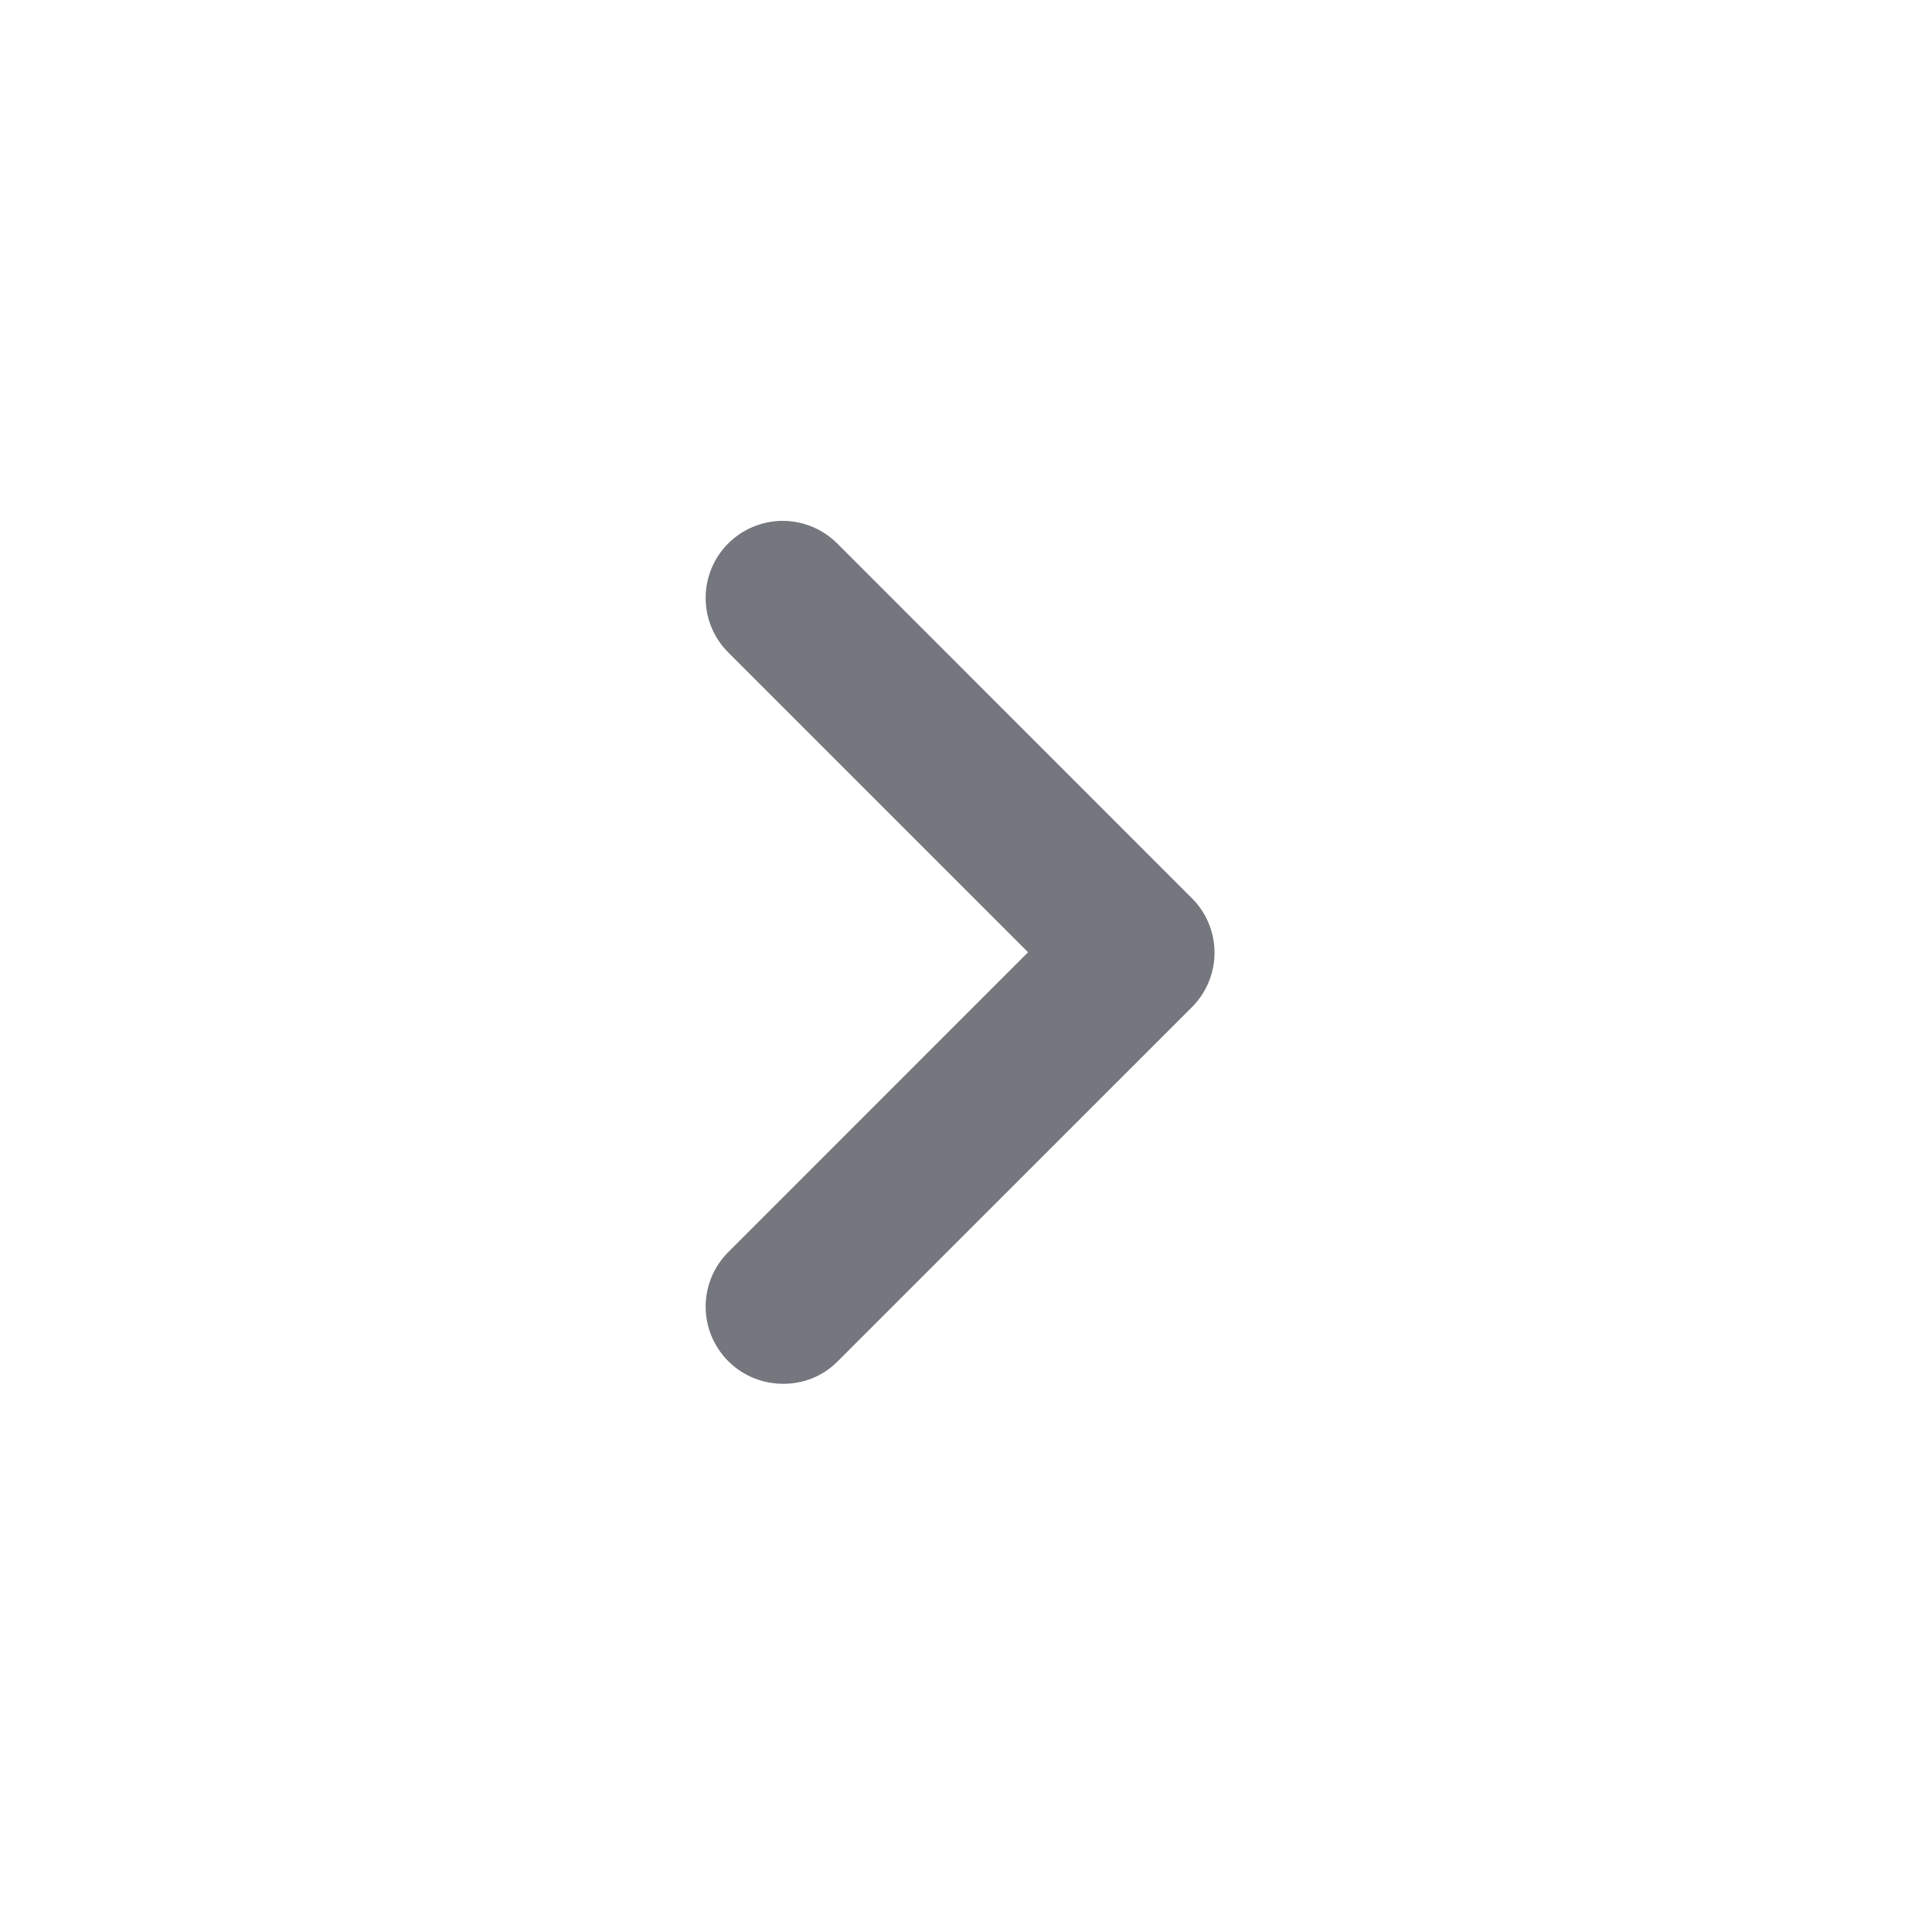
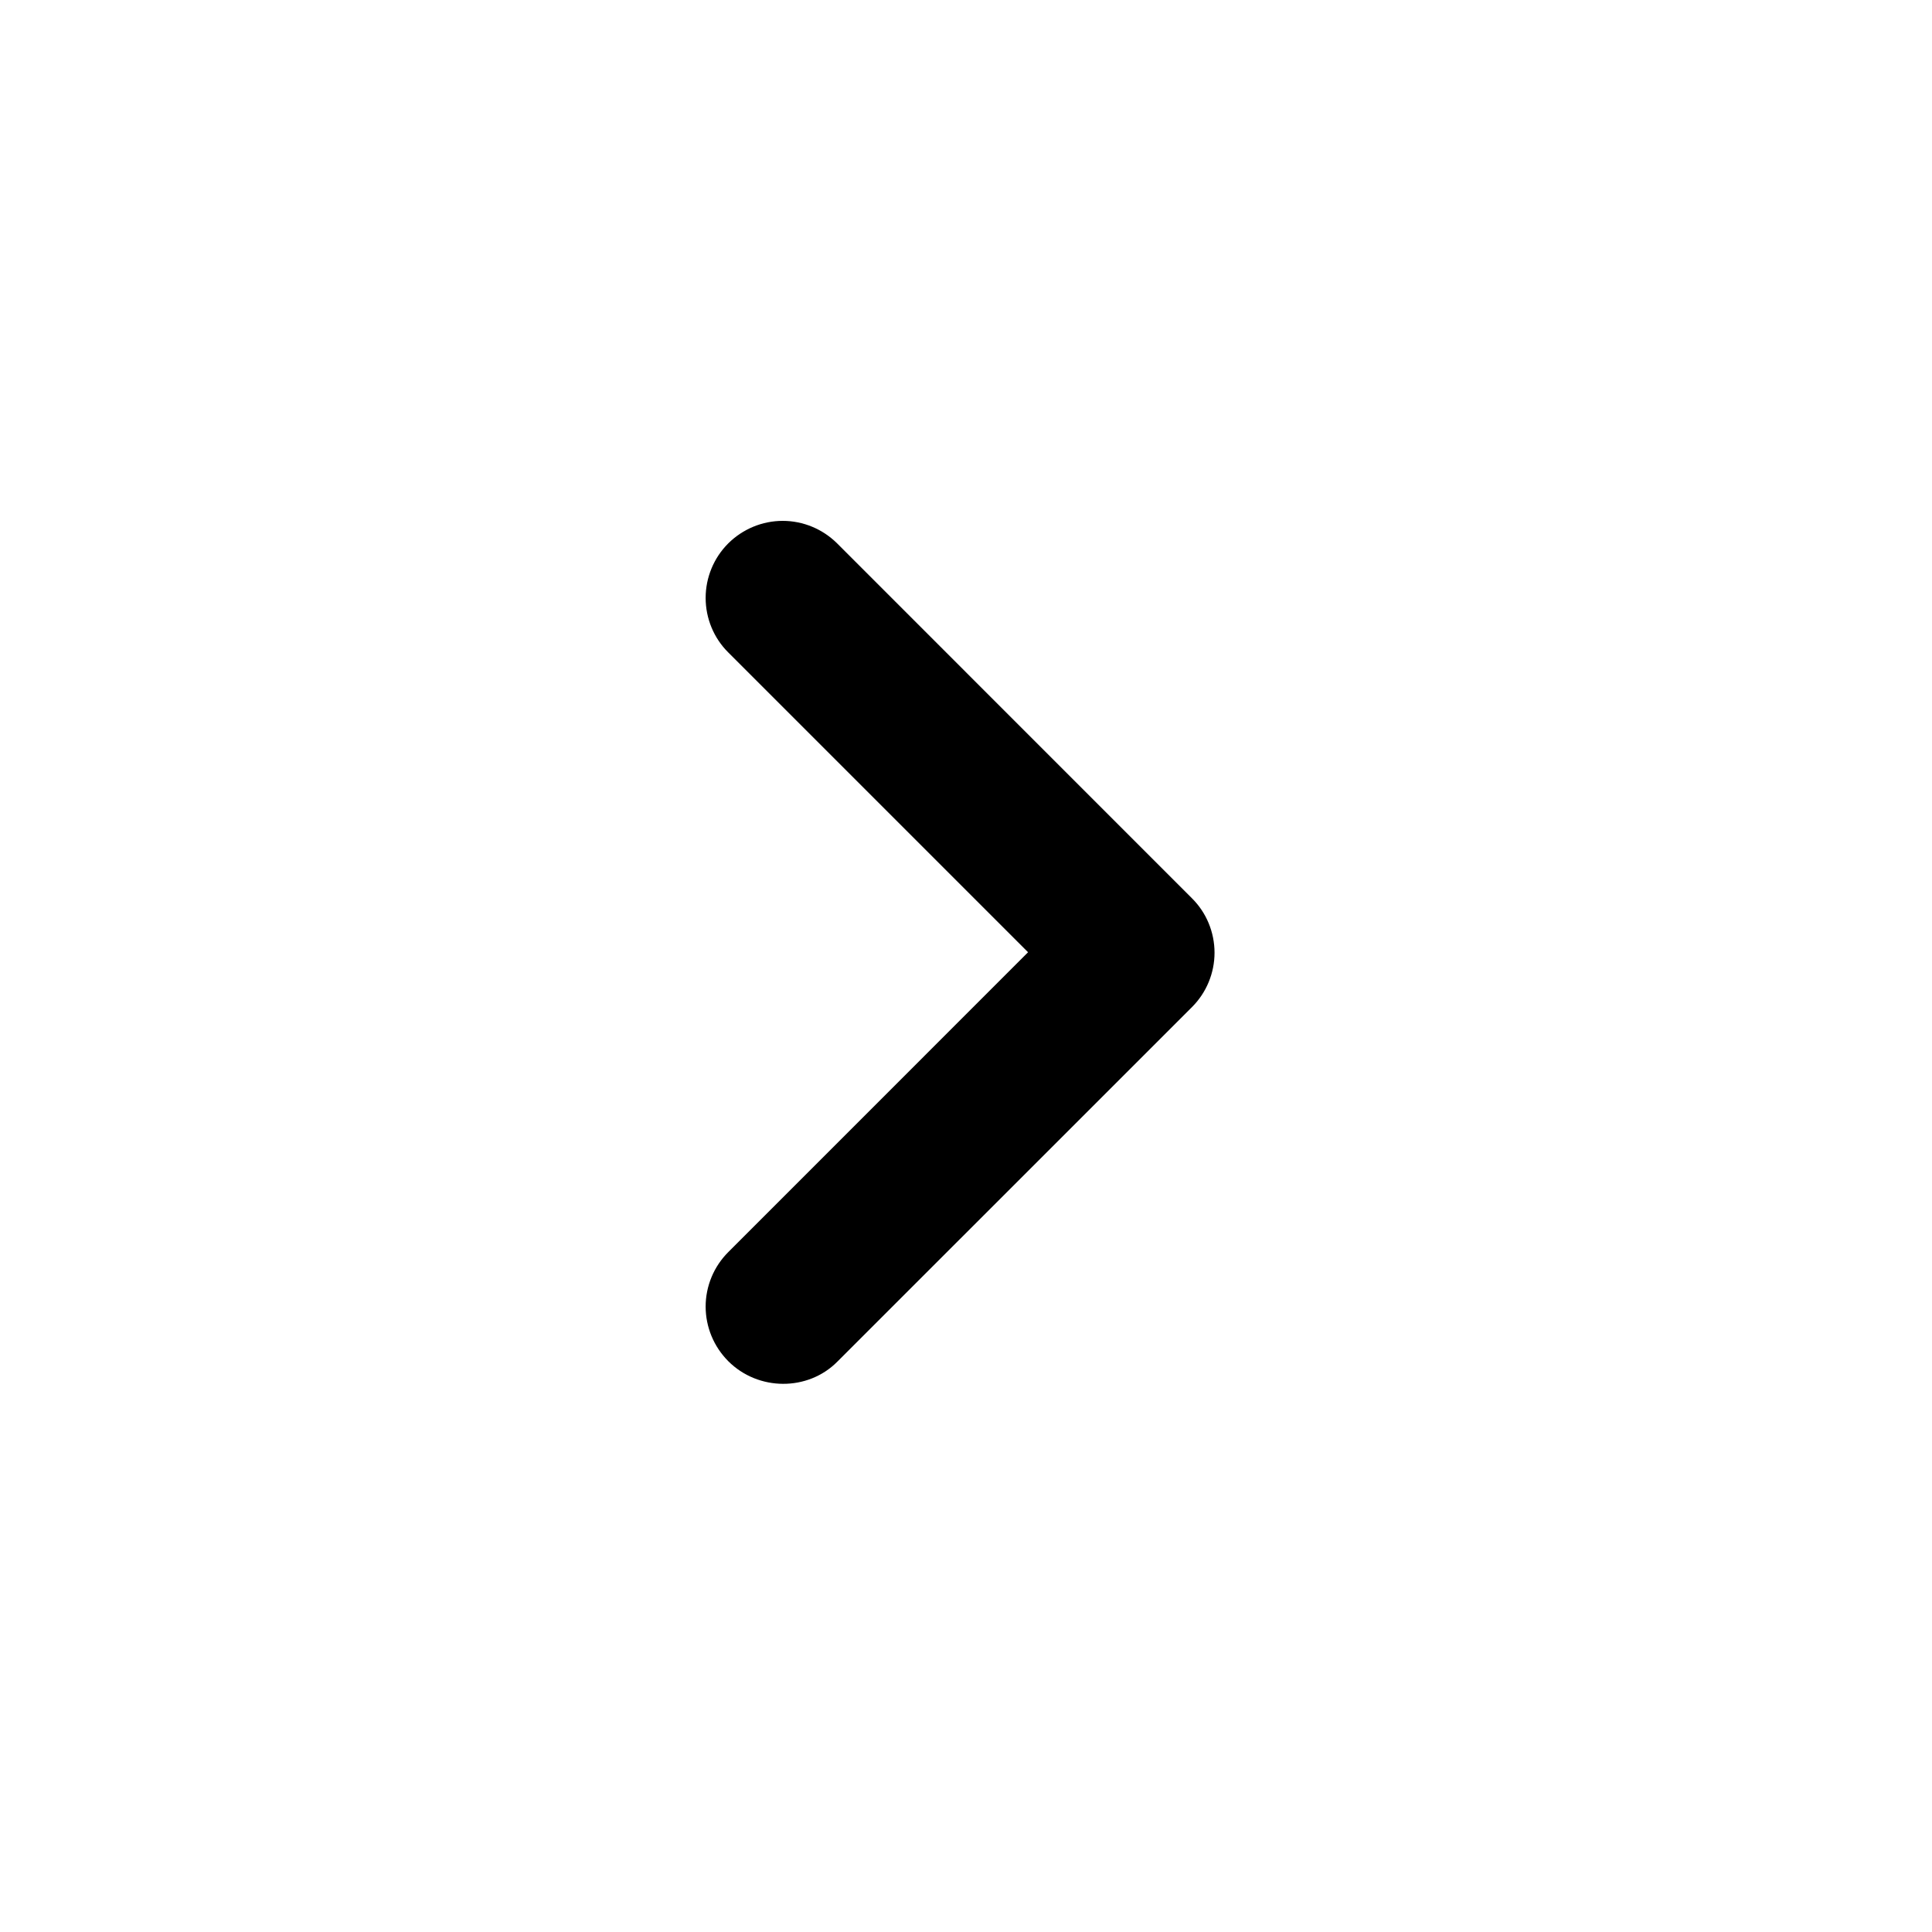
<svg xmlns="http://www.w3.org/2000/svg" viewBox="0 0 25 25" fill="none">
-   <path d="M9.423 17.613C9.331 17.52 9.257 17.41 9.207 17.289C9.157 17.168 9.131 17.038 9.131 16.907C9.131 16.776 9.157 16.647 9.207 16.526C9.257 16.405 9.331 16.295 9.423 16.203L13.303 12.322L9.423 8.442C9.236 8.256 9.131 8.002 9.131 7.737C9.131 7.473 9.236 7.219 9.423 7.032C9.61 6.846 9.864 6.74 10.128 6.74C10.393 6.74 10.646 6.846 10.833 7.032L15.423 11.623C15.516 11.715 15.59 11.825 15.64 11.946C15.69 12.067 15.716 12.197 15.716 12.328C15.716 12.459 15.69 12.588 15.64 12.709C15.59 12.83 15.516 12.94 15.423 13.033L10.833 17.622C10.453 18.003 9.813 18.003 9.423 17.613Z" fill="#75777E" />
+   <path d="M9.423 17.613C9.331 17.52 9.257 17.41 9.207 17.289C9.157 17.168 9.131 17.038 9.131 16.907C9.131 16.776 9.157 16.647 9.207 16.526C9.257 16.405 9.331 16.295 9.423 16.203L13.303 12.322L9.423 8.442C9.236 8.256 9.131 8.002 9.131 7.737C9.131 7.473 9.236 7.219 9.423 7.032C9.61 6.846 9.864 6.74 10.128 6.74C10.393 6.74 10.646 6.846 10.833 7.032L15.423 11.623C15.516 11.715 15.59 11.825 15.64 11.946C15.69 12.067 15.716 12.197 15.716 12.328C15.716 12.459 15.69 12.588 15.64 12.709C15.59 12.83 15.516 12.94 15.423 13.033L10.833 17.622C10.453 18.003 9.813 18.003 9.423 17.613Z" fill="currentColor" />
</svg>
